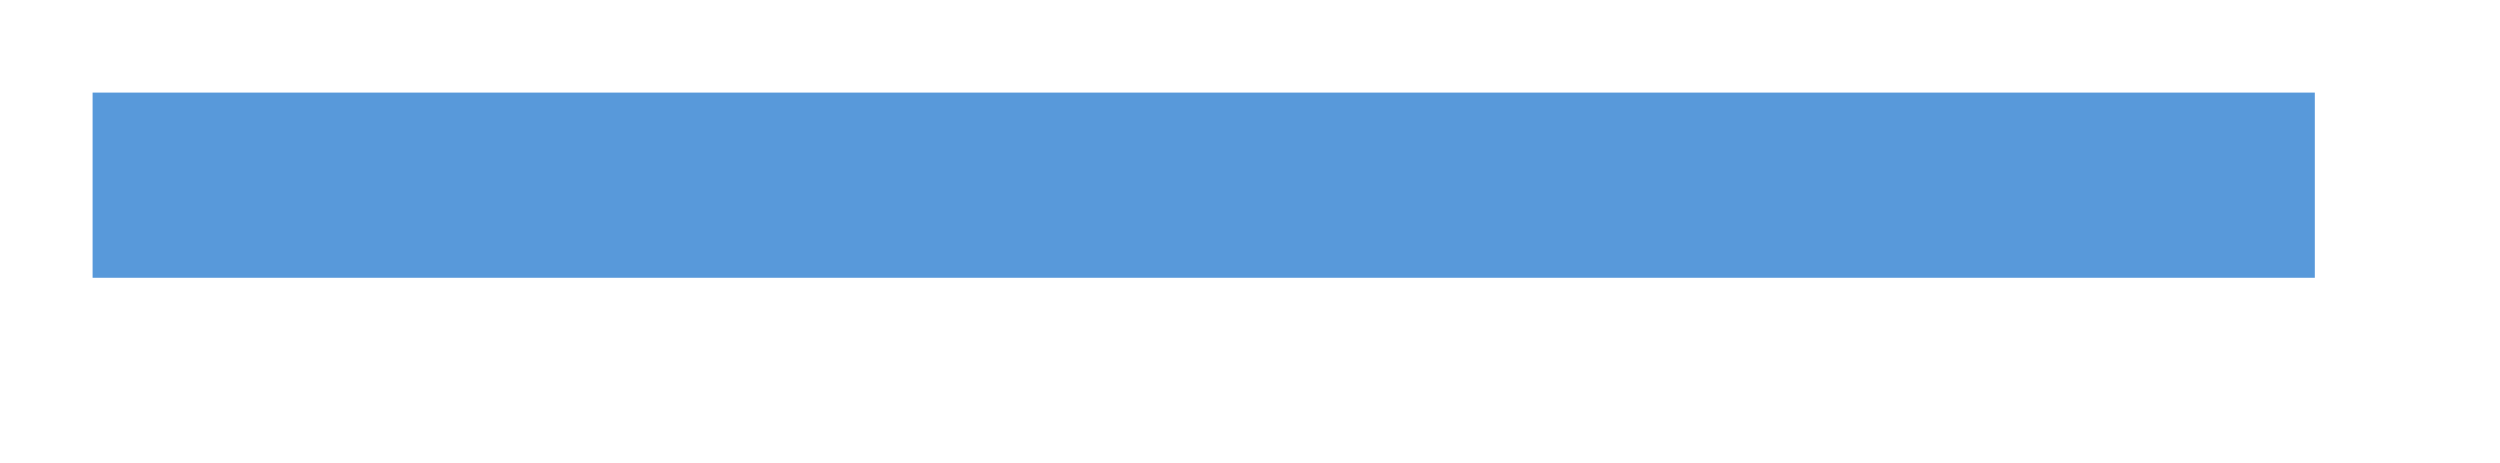
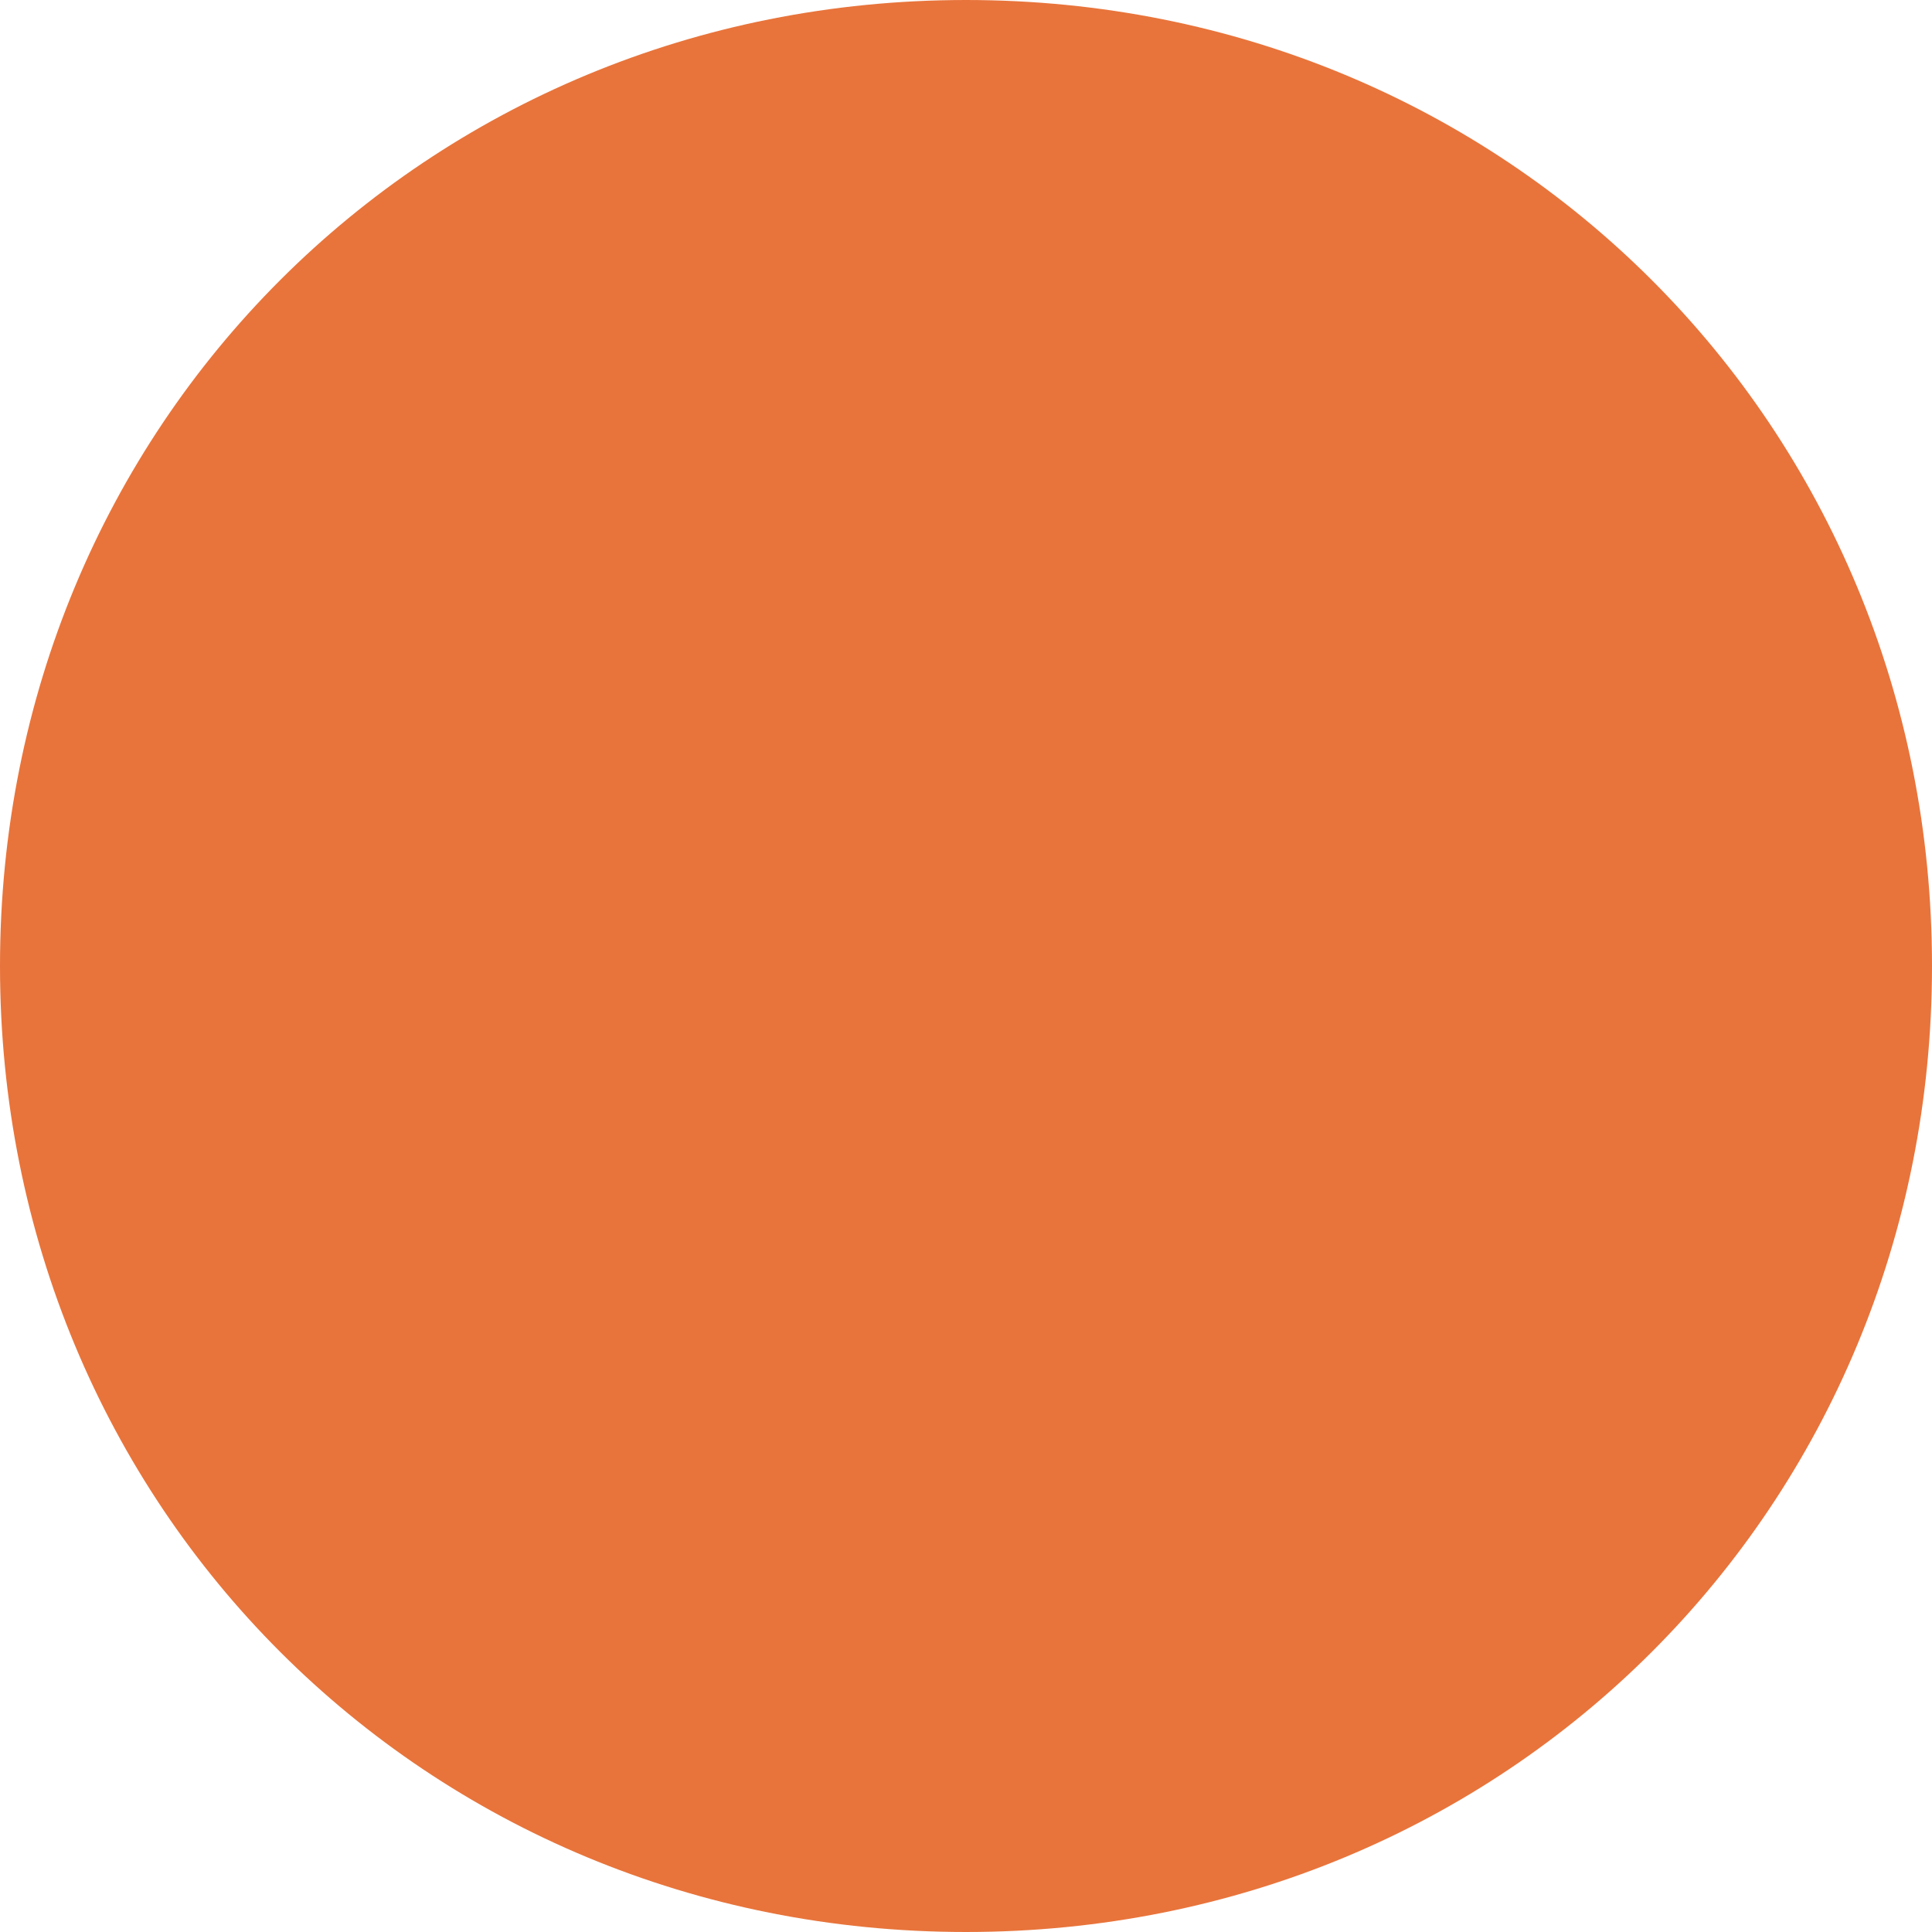
- <svg xmlns="http://www.w3.org/2000/svg" version="1.1" width="27px" height="5px">
-   <g transform="matrix(1 0 0 1 -993 -1176 )">
-     <path d="M 994 1178  L 1018 1178  " stroke-width="2" stroke="#5899da" fill="none" />
+ <svg xmlns="http://www.w3.org/2000/svg" version="1.1" width="8px" height="8px">
+   <g transform="matrix(1 0 0 1 -1003 -1194 )">
+     <path d="M 1007 1194  C 1009.24 1194  1011 1195.76  1011 1198  C 1011 1200.24  1009.24 1202  1007 1202  C 1004.76 1202  1003 1200.24  1003 1198  C 1003 1195.76  1004.76 1194  1007 1194  Z " fill-rule="nonzero" fill="#e8743b" stroke="none" />
  </g>
</svg>
